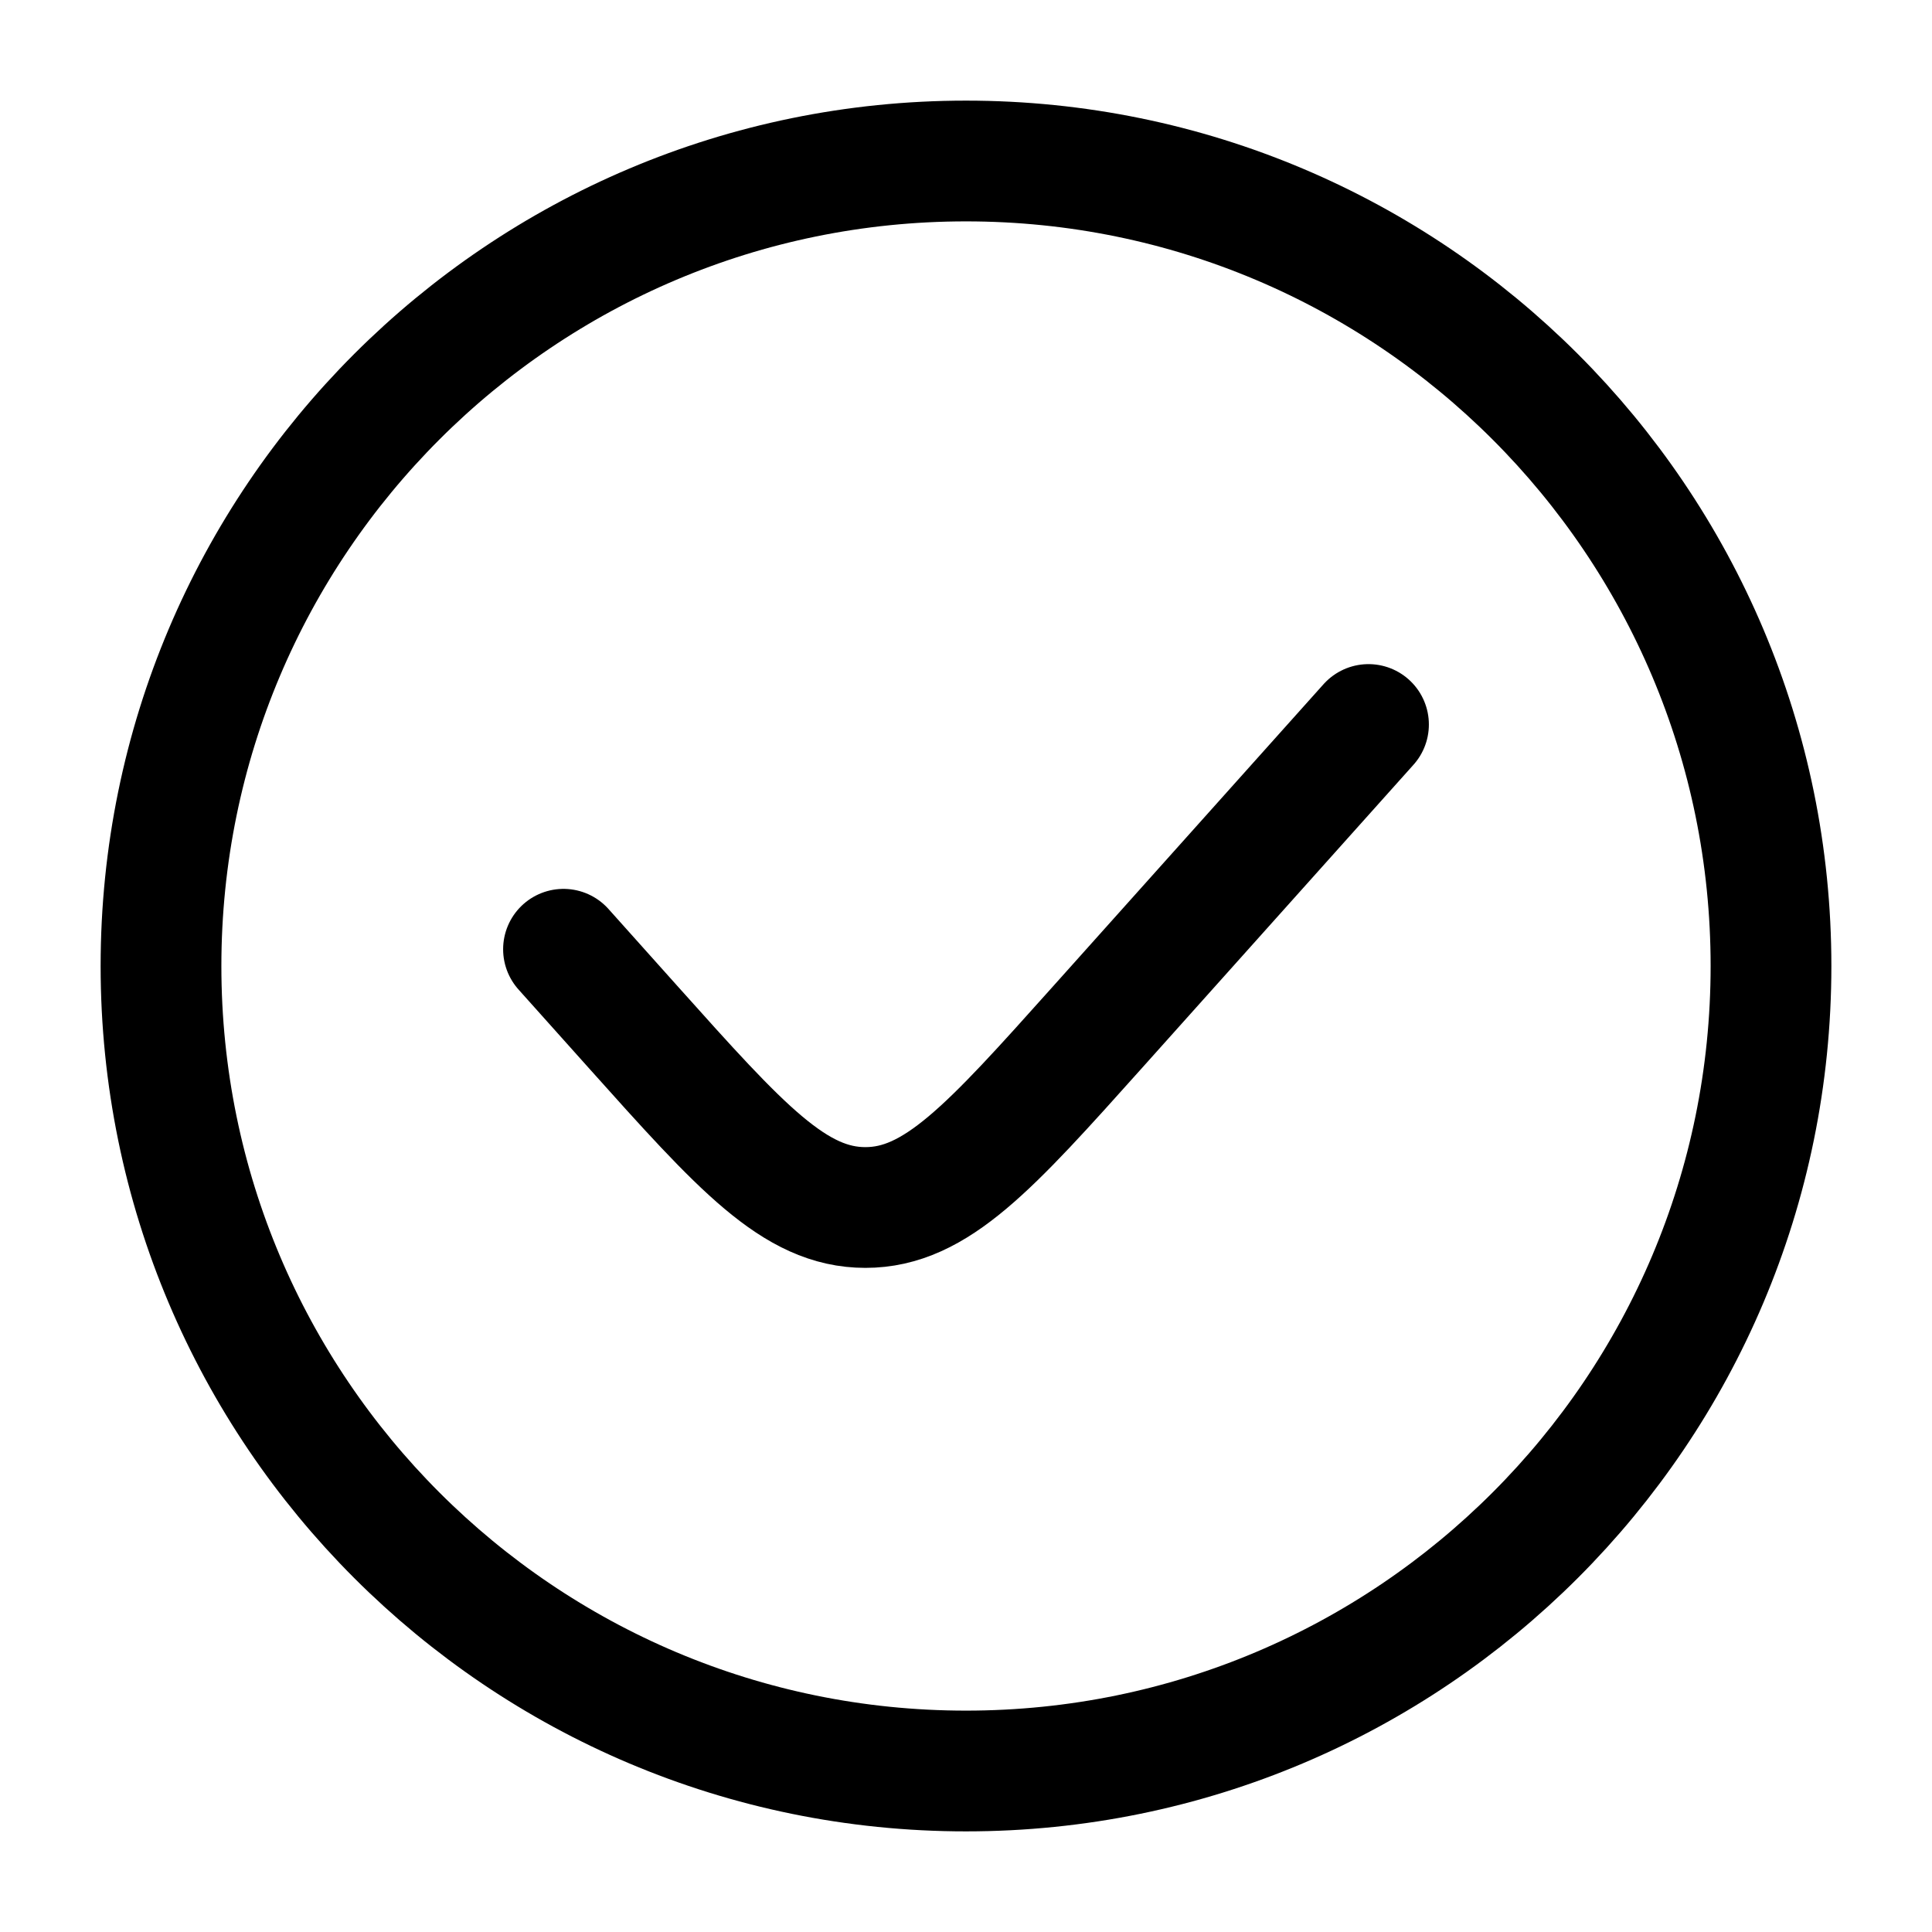
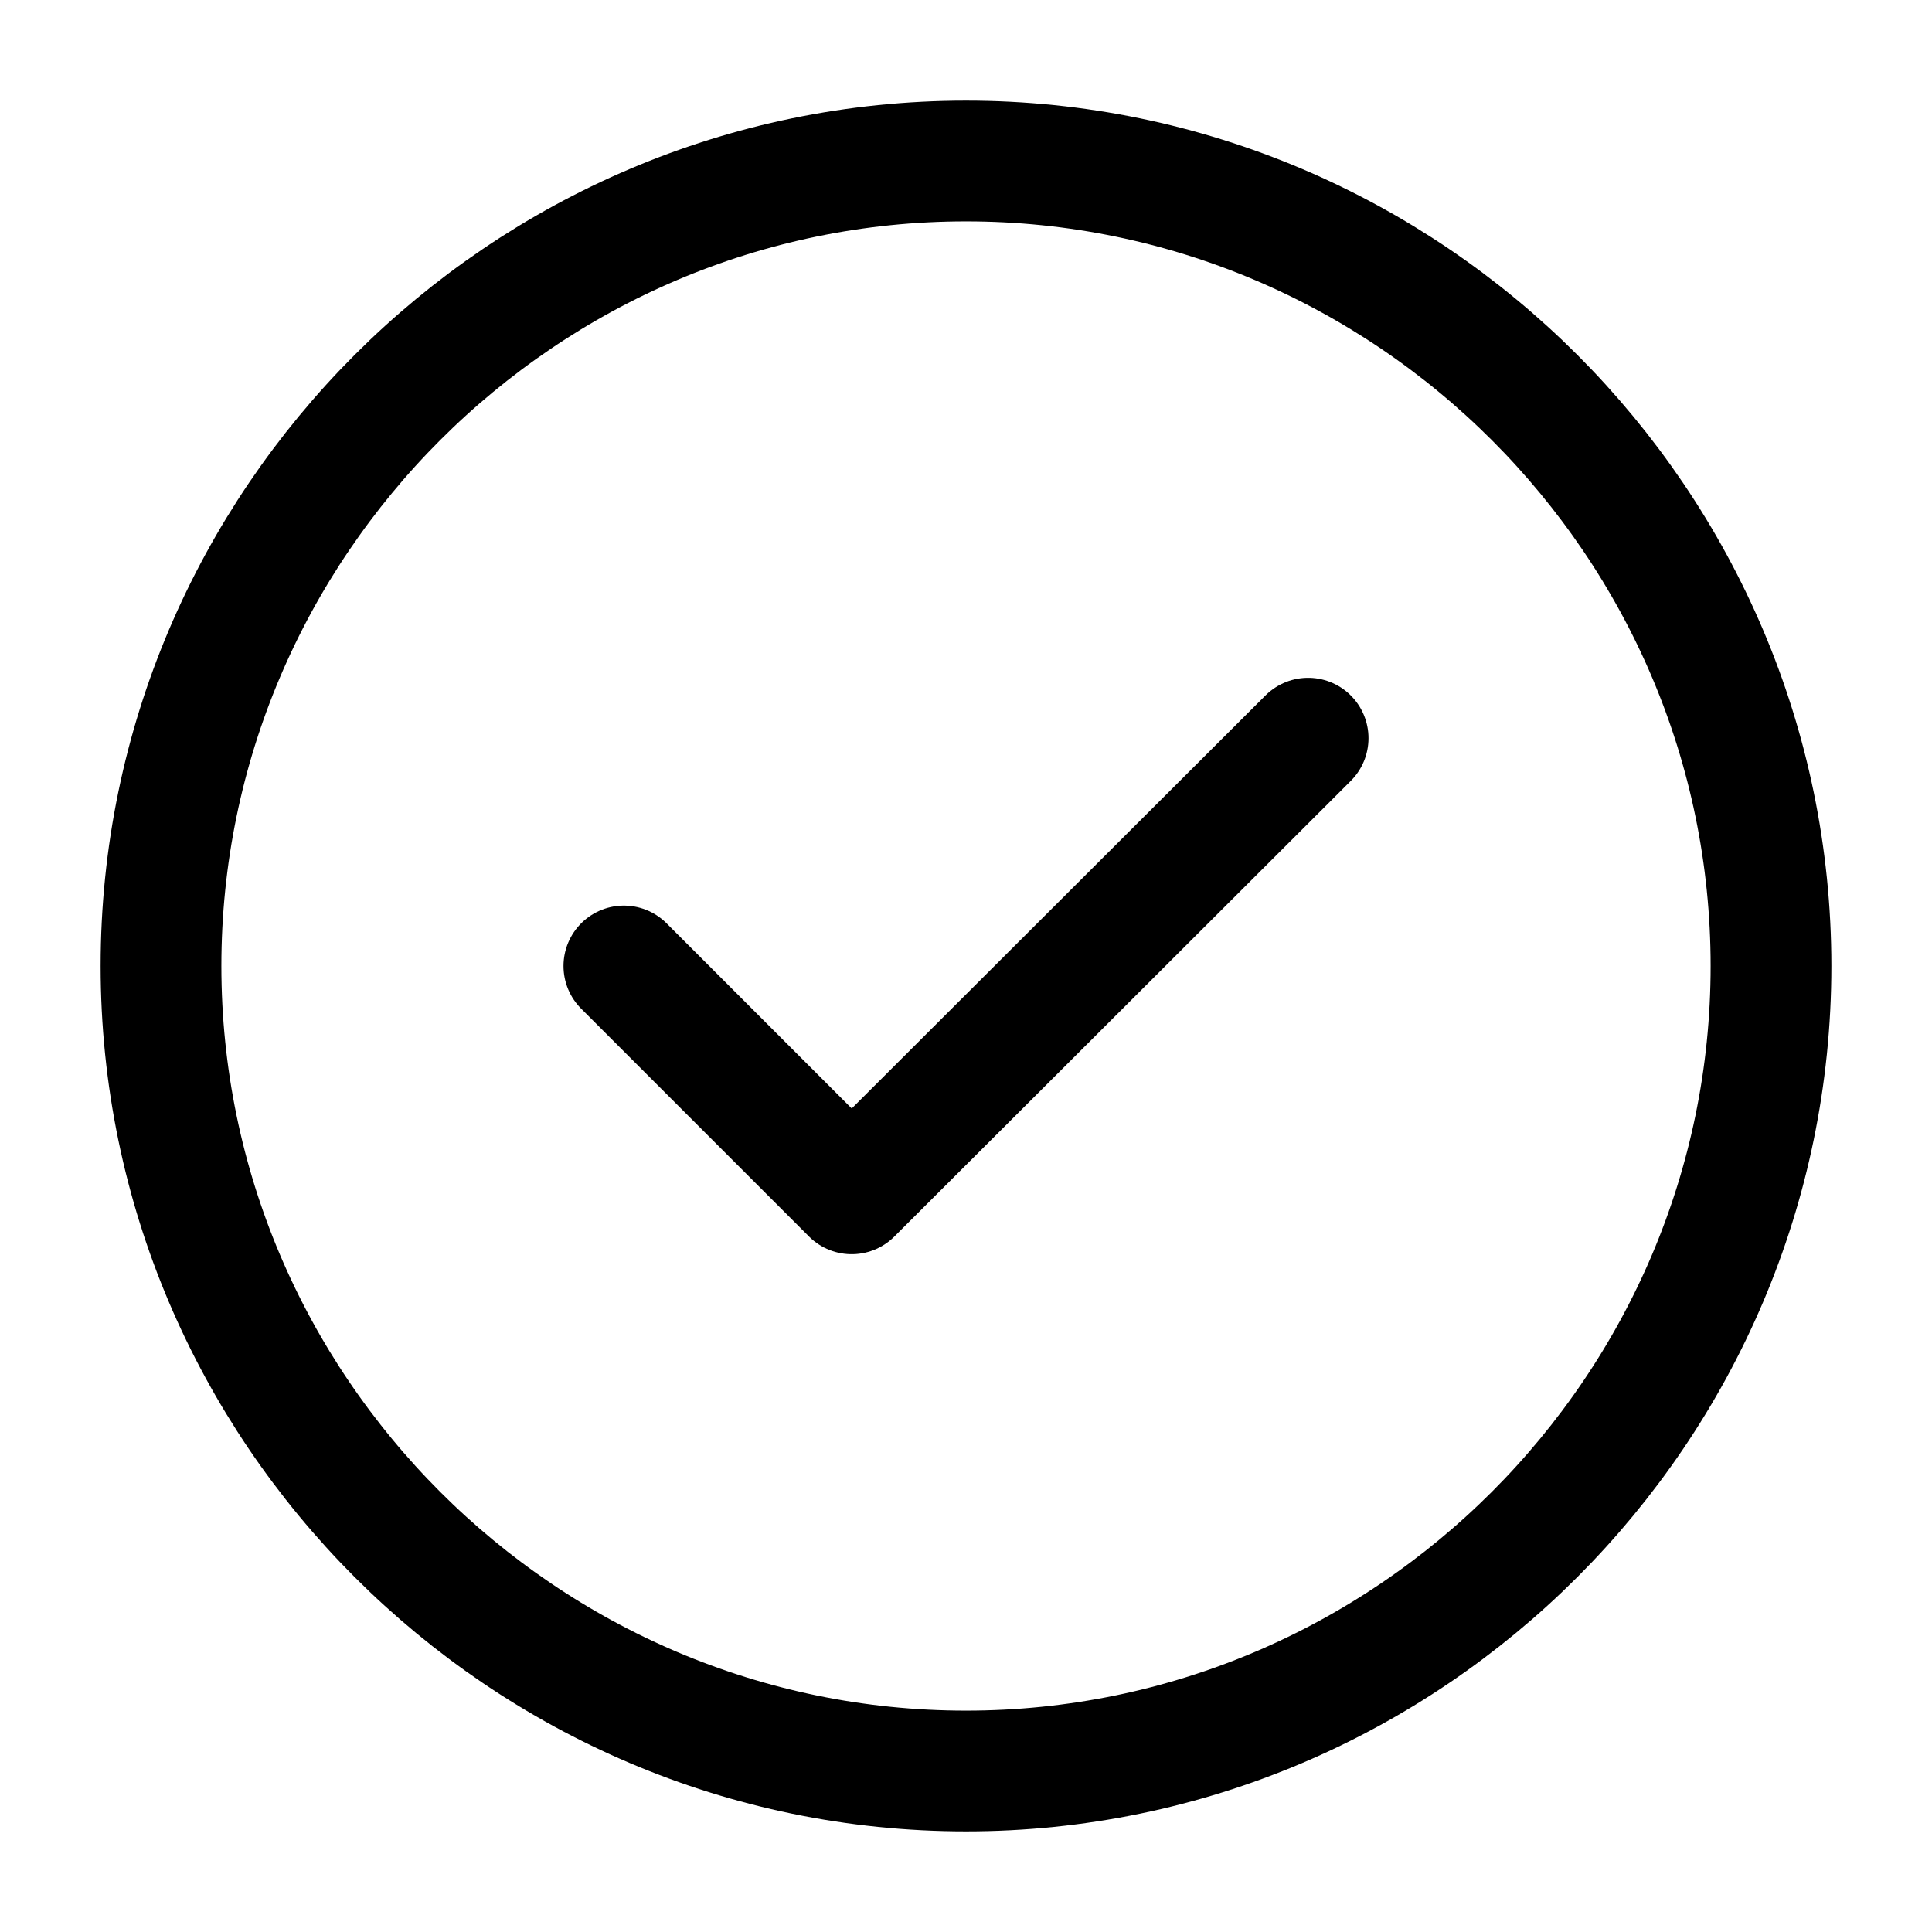
<svg xmlns="http://www.w3.org/2000/svg" width="24" height="24" viewBox="0 0 24 24" fill="none">
-   <path d="M17 9L13.631 12.763C12.296 14.254 11.628 15 10.75 15C9.872 15 9.204 14.254 7.869 12.763L7 11.792M22 12C22 17.523 17.523 22 12 22C6.477 22 2 17.523 2 12C2 6.477 6.477 2 12 2C17.523 2 22 6.477 22 12Z" stroke="currentColor" stroke-width="1.5" stroke-linecap="round" />
+   <path d="M12 22C17.5 22 22 17.5 22 12C22 6.5 17.5 2 12 2C6.5 2 2 6.5 2 12C2 17.5 6.5 22 12 22Z" stroke="currentColor" stroke-width="1.5" stroke-linecap="round" stroke-linejoin="round" />
+   <path d="M7.75 12L10.58 14.83L16.25 9.17" stroke="currentColor" stroke-width="1.5" stroke-linecap="round" stroke-linejoin="round" />
</svg>
